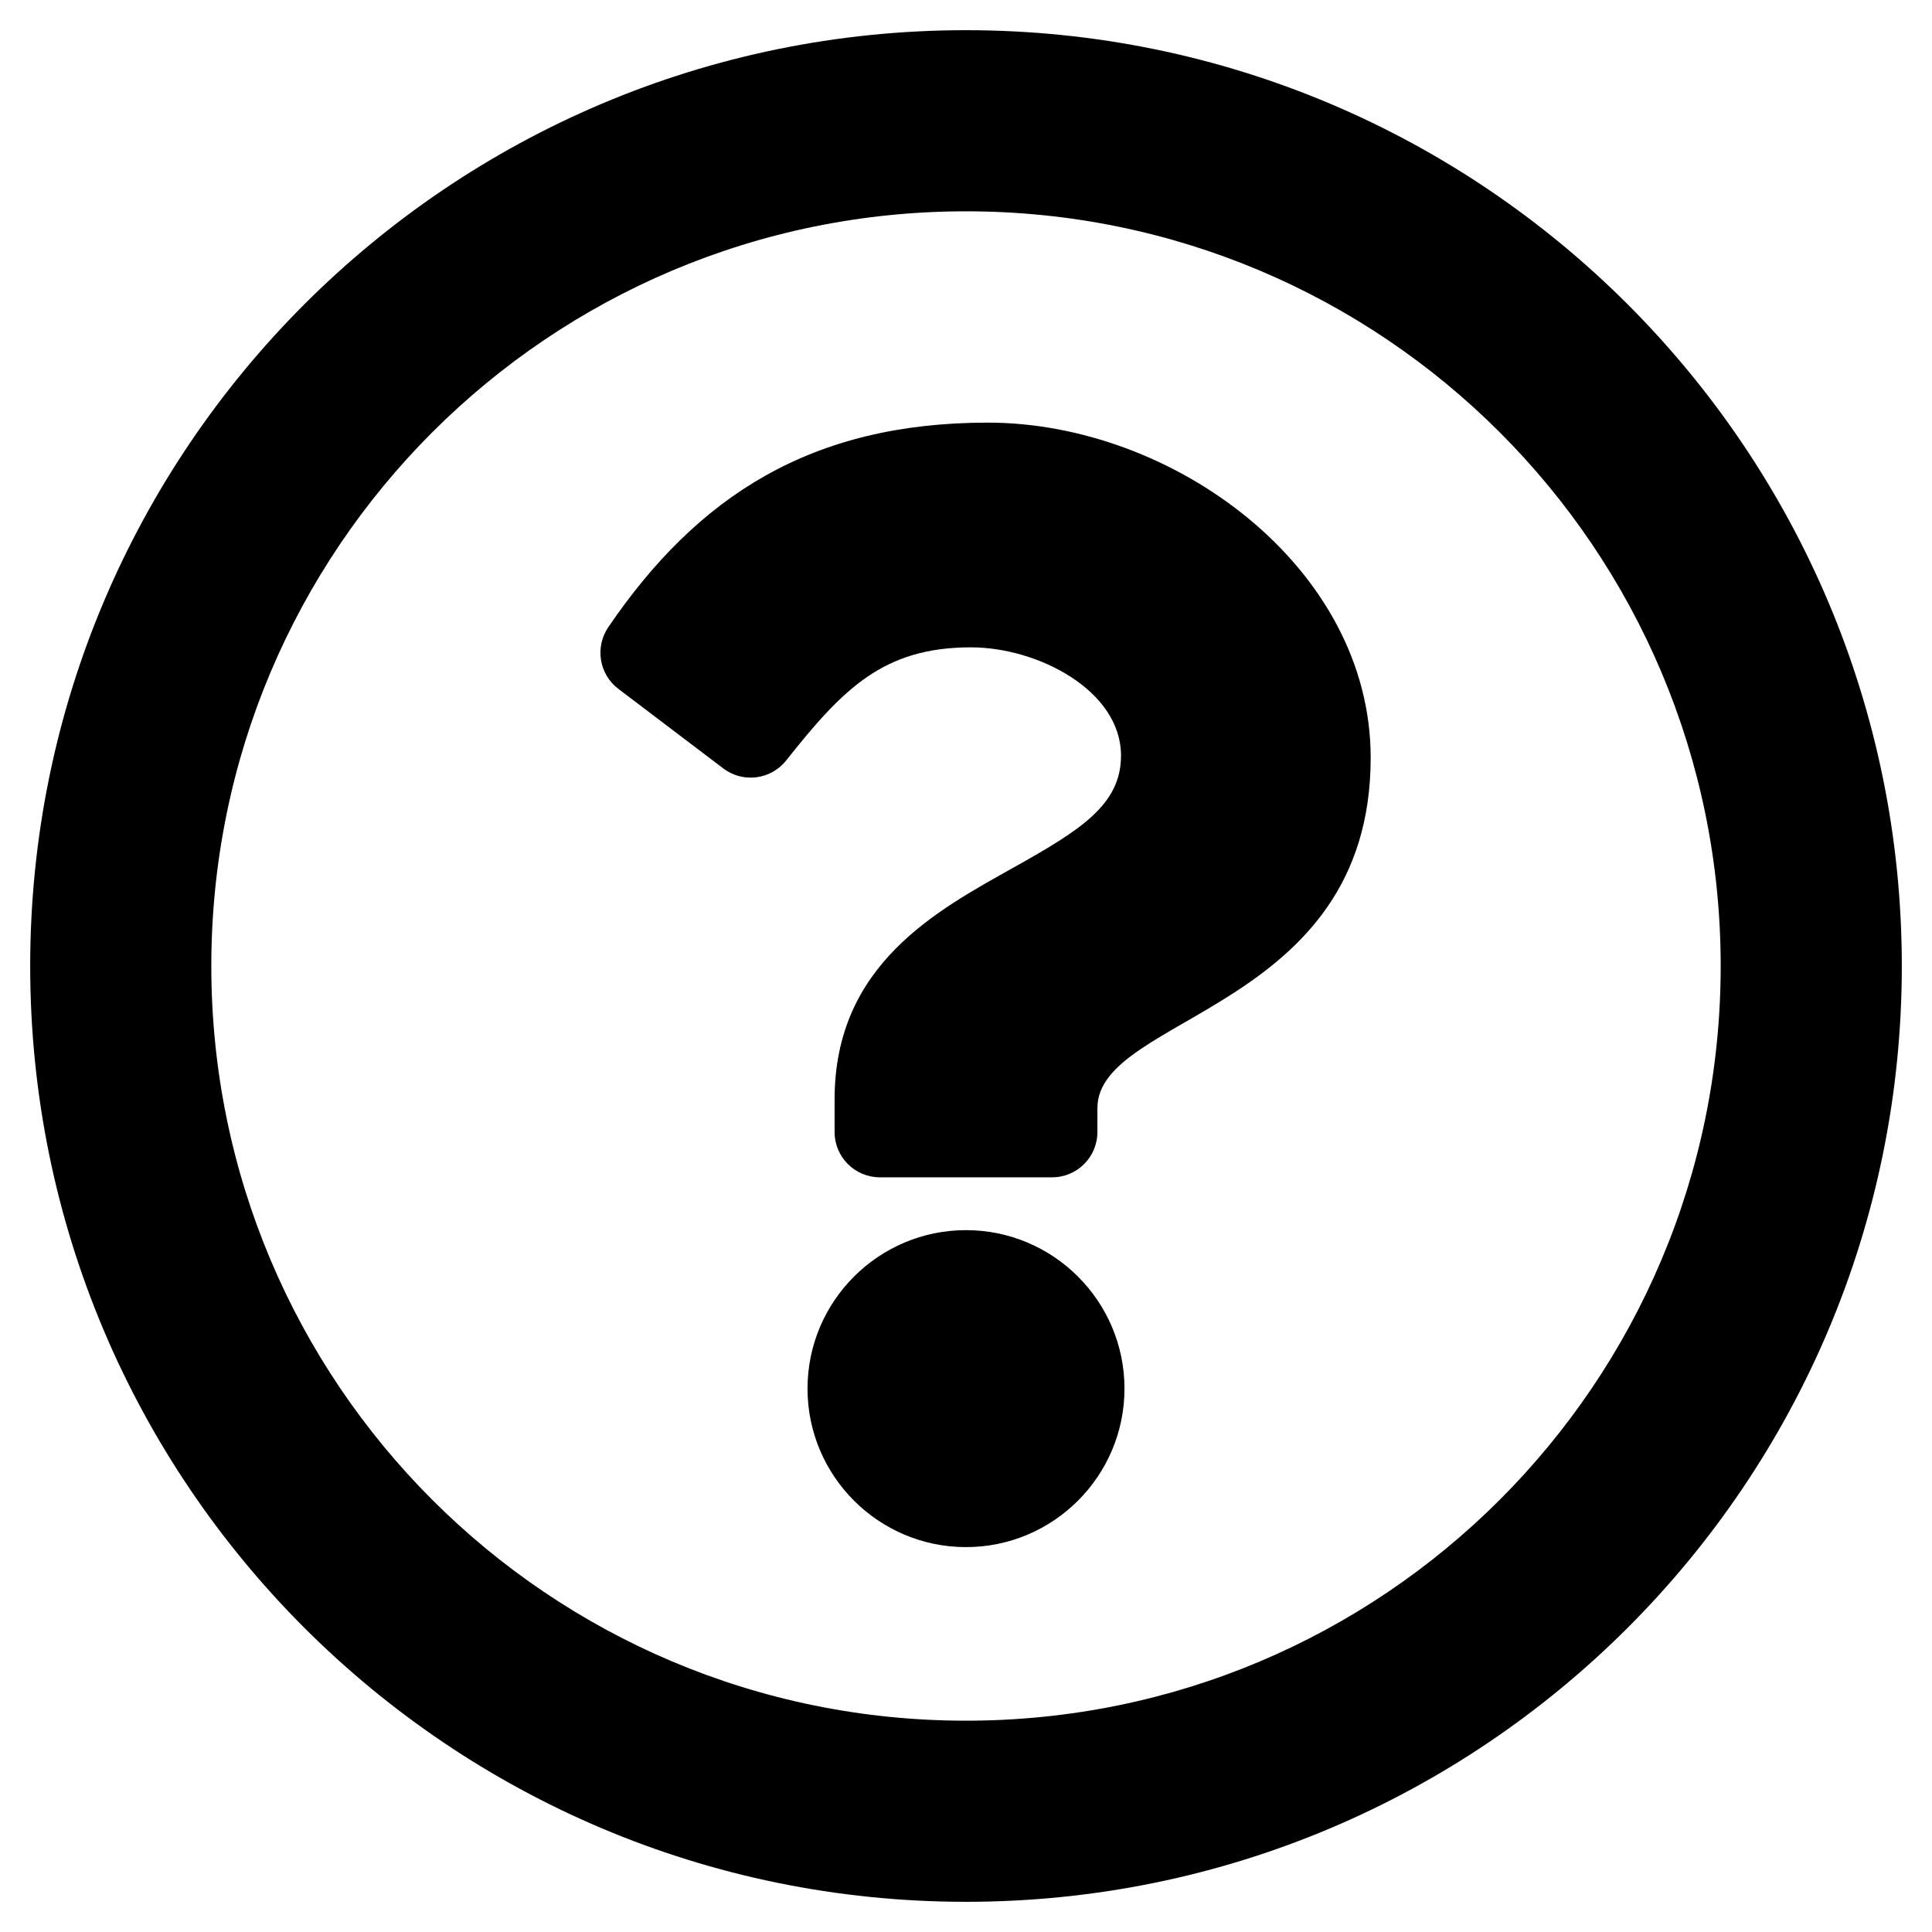
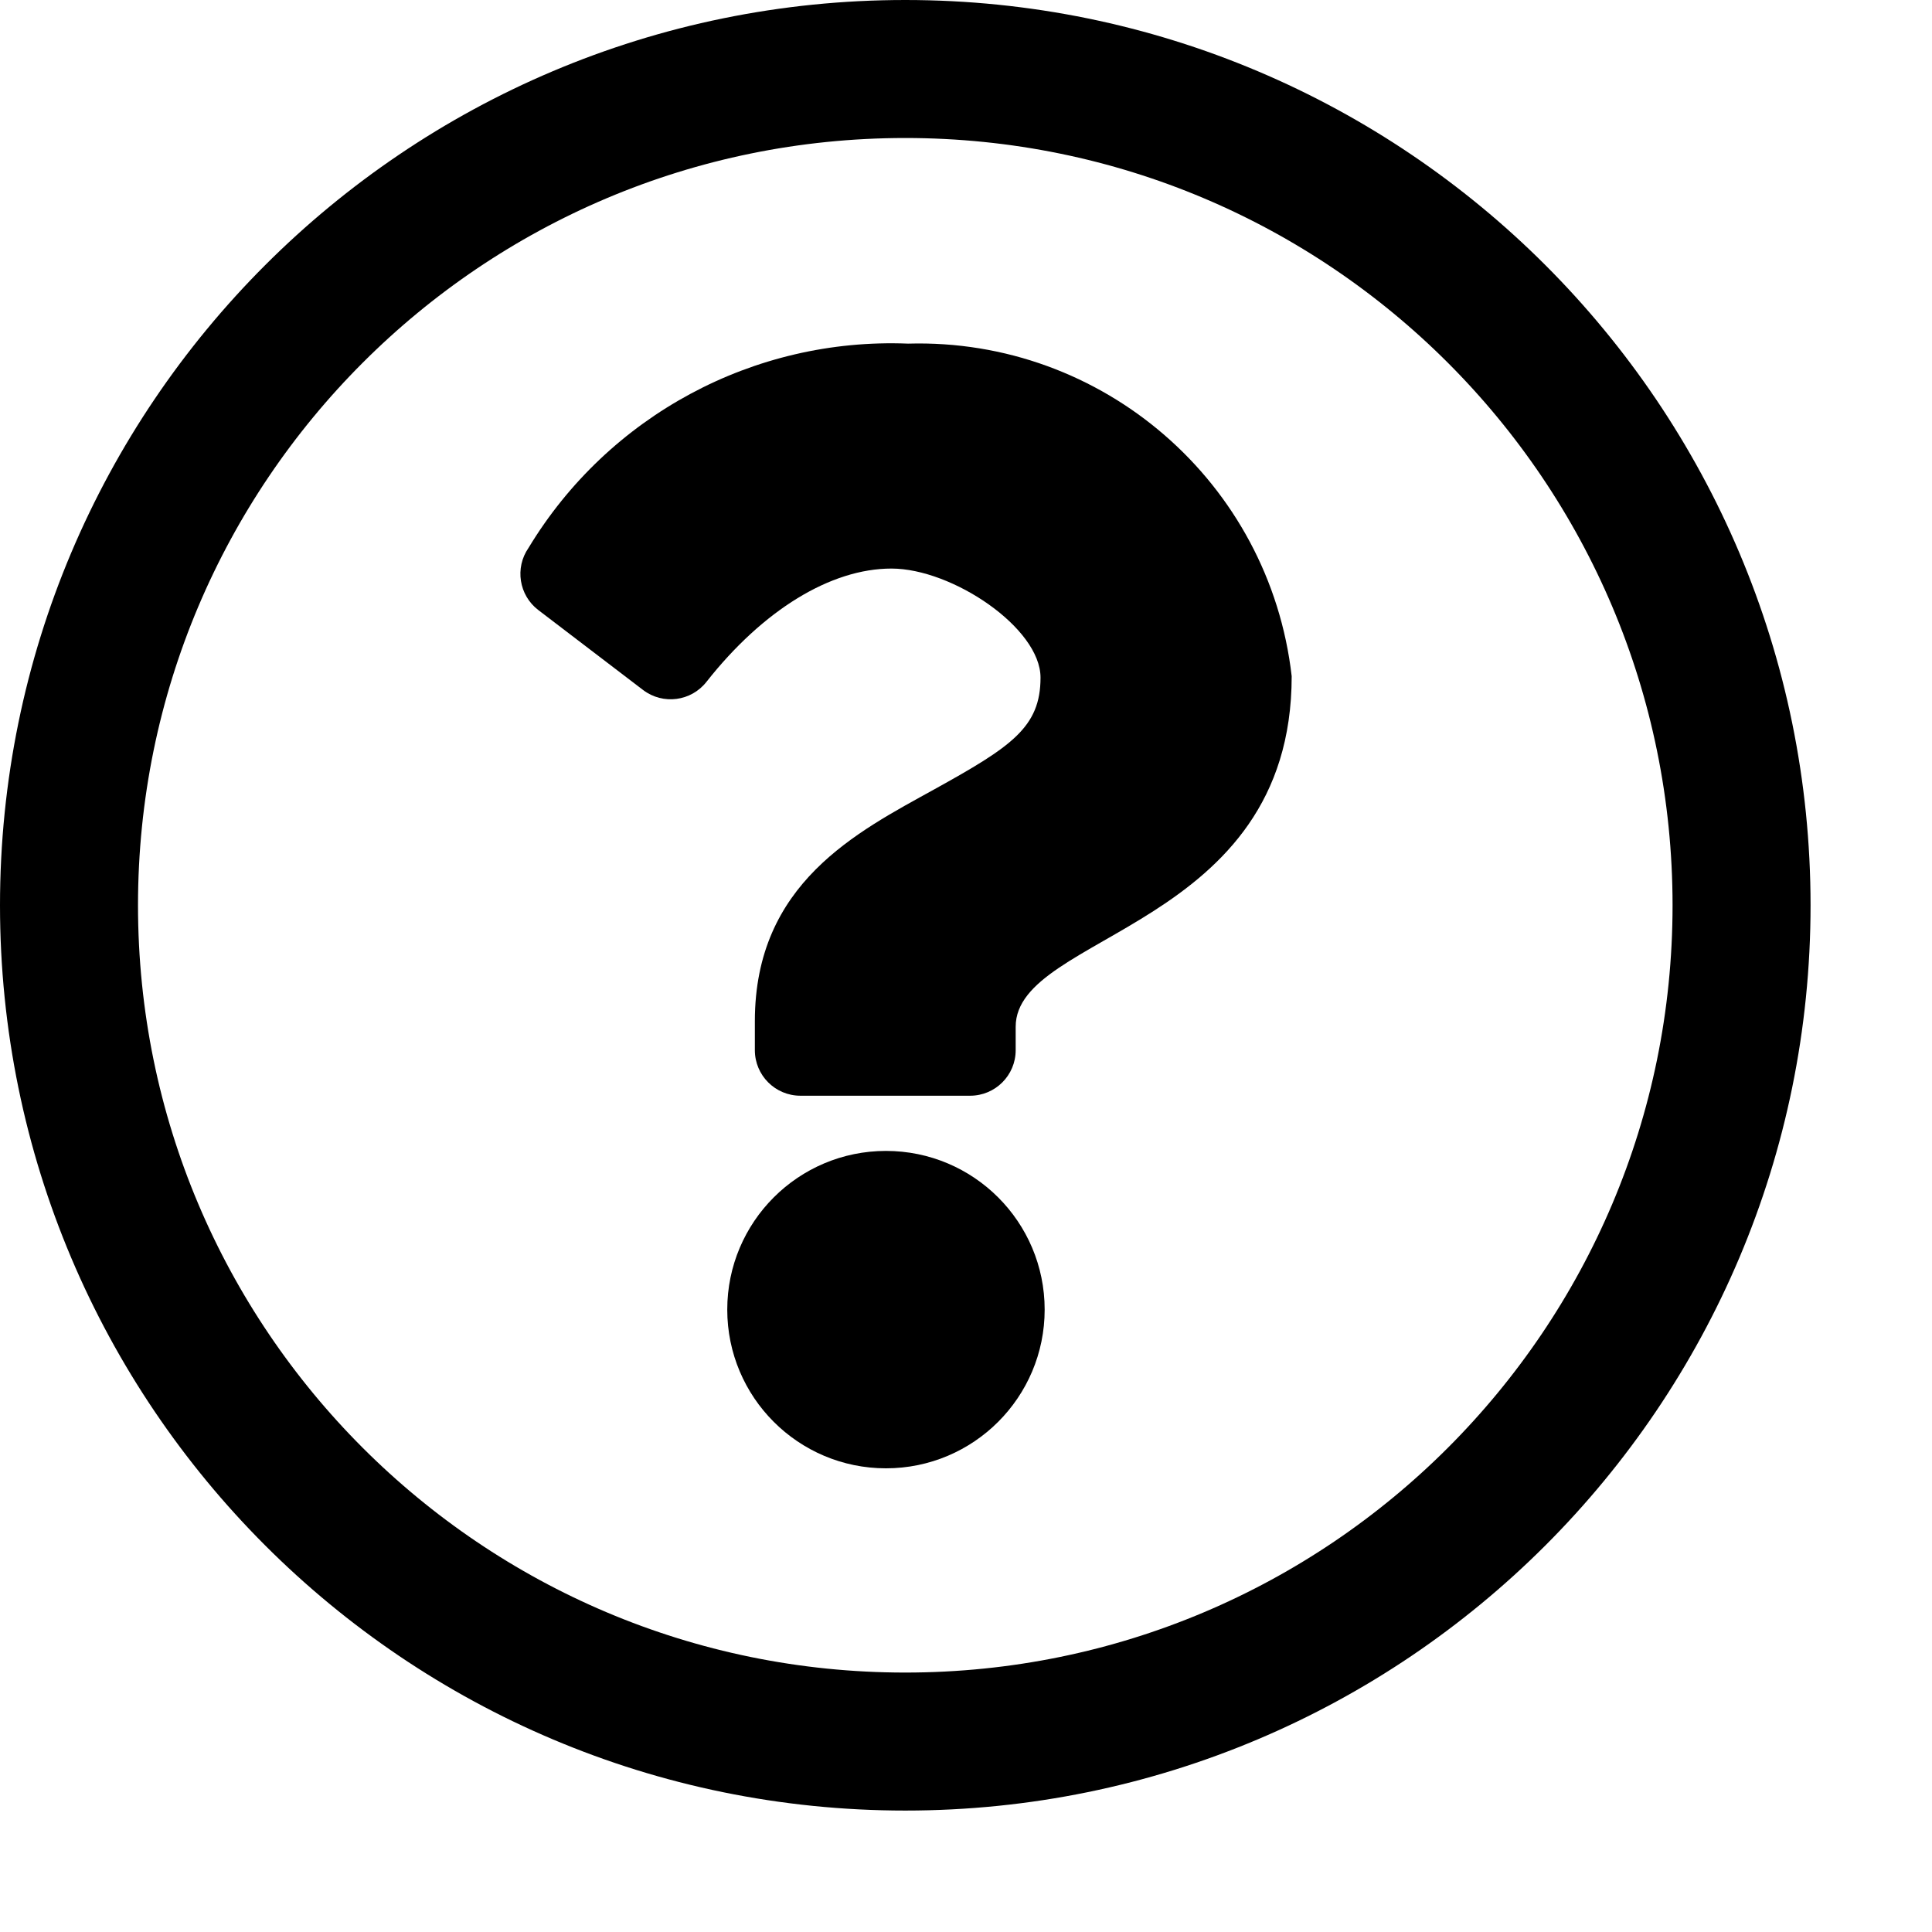
- <svg xmlns="http://www.w3.org/2000/svg" aria-hidden="true" focusable="false" data-prefix="far" data-icon="question-circle" class="icon icon-trailing" role="img" width="14px" height="14px" viewBox="0 0 512 512">
-   <path fill="currentColor" d="M256 8C119.043 8 8 119.083 8 256c0 136.997 111.043 248 248 248s248-111.003 248-248C504 119.083 392.957 8 256 8zm0 448c-110.532 0-200-89.431-200-200 0-110.495 89.472-200 200-200 110.491 0 200 89.471 200 200 0 110.53-89.431 200-200 200zm107.244-255.2c0 67.052-72.421 68.084-72.421 92.863V300c0 6.627-5.373 12-12 12h-45.647c-6.627 0-12-5.373-12-12v-8.659c0-35.745 27.1-50.034 47.579-61.516 17.561-9.845 28.324-16.541 28.324-29.579 0-17.246-21.999-28.693-39.784-28.693-23.189 0-33.894 10.977-48.942 29.969-4.057 5.12-11.46 6.071-16.666 2.124l-27.824-21.098c-5.107-3.872-6.251-11.066-2.644-16.363C184.846 131.491 214.94 112 261.794 112c49.071 0 101.45 38.304 101.45 88.8zM298 368c0 23.159-18.841 42-42 42s-42-18.841-42-42 18.841-42 42-42 42 18.841 42 42z" />
+ <svg xmlns="http://www.w3.org/2000/svg" class="icon icon-middle question-icon" width="14px" height="14px" viewBox="0 0 14 14">
+   <path d="M9.46,5c0,1.83-2,1.86-2,2.54v.17a.33.33,0,0,1-.33.33H5.9a.33.33,0,0,1-.33-.33V7.5c0-1,.74-1.37,1.3-1.68s.77-.45.77-.81S7,4.22,6.56,4.22s-.93.3-1.34.82a.33.33,0,0,1-.46.06L4,4.52a.33.33,0,0,1-.07-.45A3.07,3.07,0,0,1,6.68,2.59,2.72,2.72,0,0,1,9.46,5ZM7.67,9.59A1.15,1.15,0,1,1,6.52,8.44,1.15,1.15,0,0,1,7.67,9.59Z" transform="translate(-0.1 -0.1)" />
+   <circle cx="6.56" cy="6.56" r="6.06" style="fill:none;stroke:currentColor;stroke-miterlimit:10" />
</svg>
